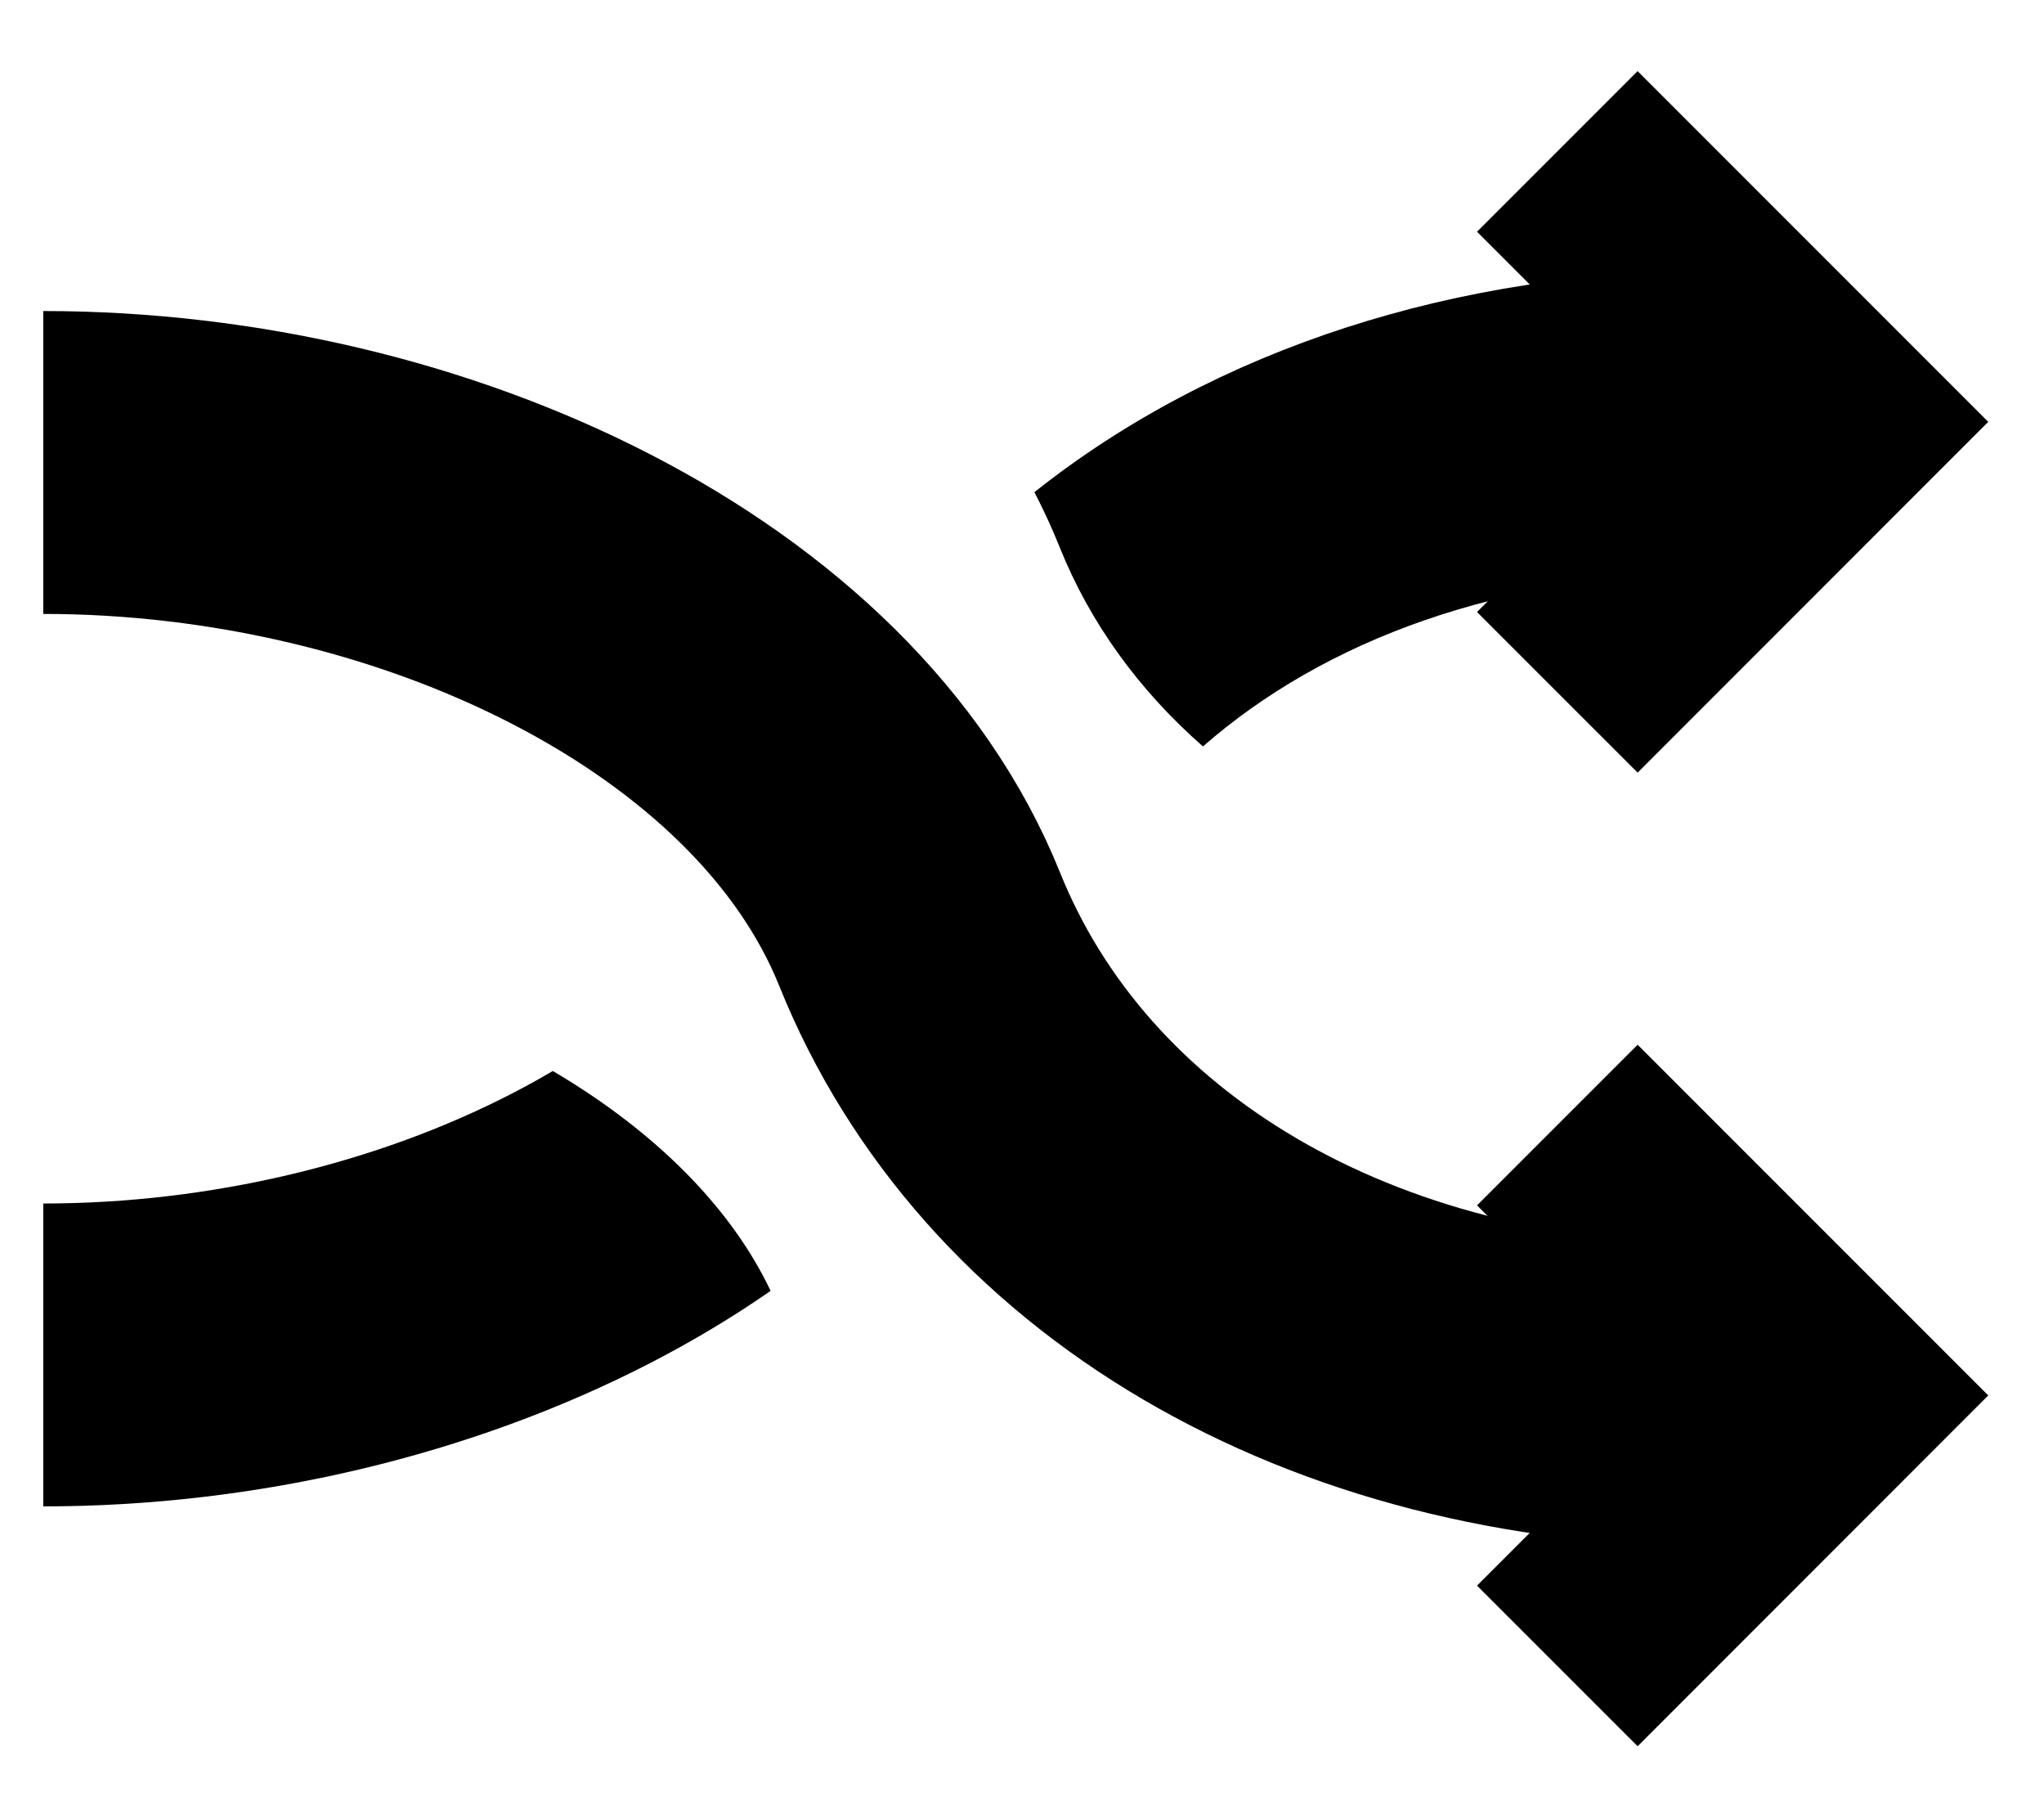
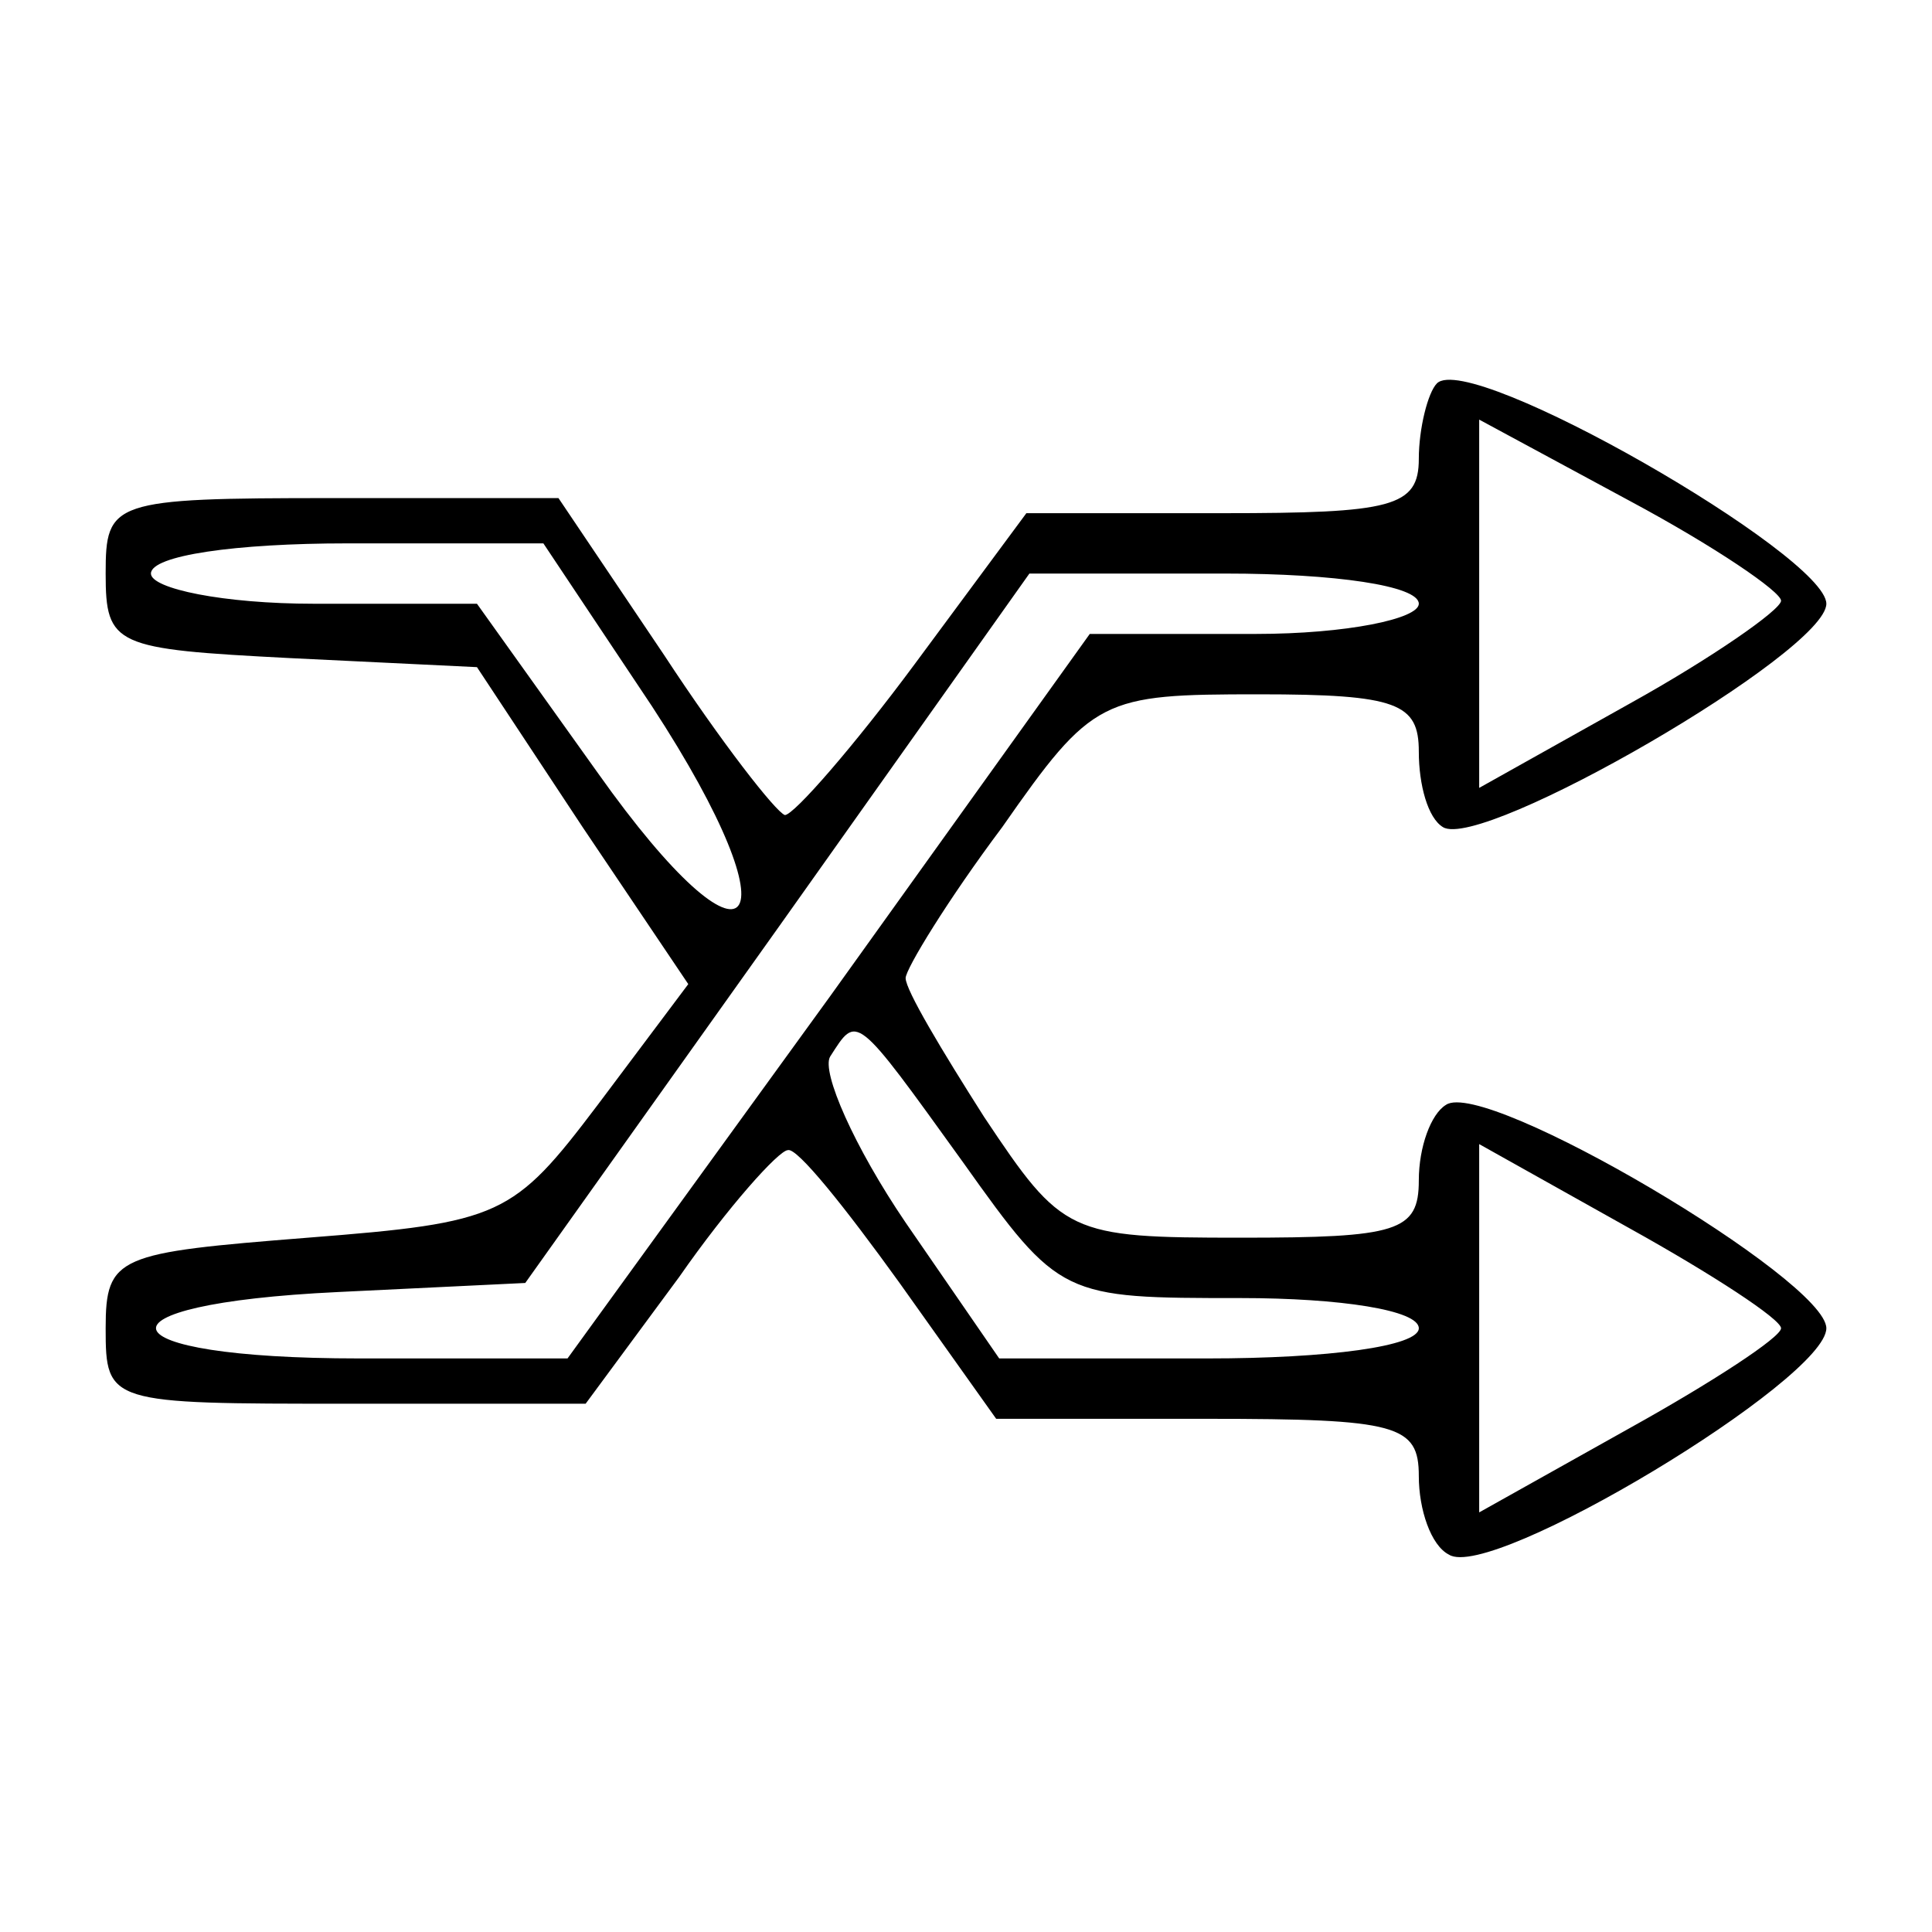
- <svg xmlns="http://www.w3.org/2000/svg" width="27" height="24" viewBox="0 0 27 24" fill="none">
-   <path d="M0 0L3.571 3.571L7.7486e-05 7.143" transform="translate(20.5713 2)" stroke="black" stroke-width="3" />
-   <path d="M0 0L3.571 3.571L7.7486e-05 7.143" transform="translate(20.5713 14.8572)" stroke="black" stroke-width="3" />
-   <path d="M0 12.321C5.032 12.321 10.065 9.911 11.575 6.161C13.084 2.41 17.11 7.37802e-05 22.143 0" transform="translate(0.571289 18.4285) scale(1 -1)" stroke="black" stroke-width="4" />
-   <path fill-rule="evenodd" clip-rule="evenodd" d="M22.143 4C19.258 4 16.916 4.889 15.319 6.286C14.465 5.538 13.825 4.645 13.43 3.664C13.329 3.412 13.216 3.167 13.093 2.928C15.475 1.036 18.669 0 22.143 0V4ZM13.093 9.643C11.932 8.721 10.964 7.595 10.251 6.286C10.054 6.648 9.876 7.024 9.719 7.414C9.685 7.498 9.648 7.583 9.608 7.667C10.757 8.463 11.773 9.433 12.543 10.572C12.744 10.274 12.928 9.964 13.093 9.643ZM9.608 13.476C9.1 12.404 8.12 11.391 6.731 10.572C6.558 10.674 6.377 10.774 6.191 10.87C4.413 11.788 2.213 12.322 0 12.322V16.322C2.819 16.322 5.652 15.65 8.026 14.425C8.573 14.142 9.104 13.826 9.608 13.476Z" transform="translate(0.571289 3.57129)" fill="black" />
+ <svg xmlns="http://www.w3.org/2000/svg" version="1.0" width="64pt" height="64pt" viewBox="0 0 64 64" preserveAspectRatio="xMidYMid meet">
+   <g transform="translate(0,64) scale(0.1,-0.1)" fill="#000000" stroke="none">
+     <path d="M476 513 c-3 -3 -6 -15 -6 -25 0 -16 -9 -18 -65 -18 l-65 0 -37 -50 c-20 -27 -40 -50 -43 -50 -3 1 -21 24 -40 53 l-35 52 -75 0 c-73 0 -75 -1 -75 -25 0 -24 3 -25 61 -28 l62 -3 35 -53 35 -52 -30 -40 c-28 -37 -32 -39 -96 -44 -63 -5 -67 -6 -67 -30 0 -25 1 -25 80 -25 l79 0 31 42 c16 23 33 42 36 42 3 1 19 -19 37 -44 l32 -45 70 0 c63 0 70 -2 70 -19 0 -11 4 -23 10 -26 14 -9 125 58 125 75 0 16 -113 83 -126 74 -5 -3 -9 -14 -9 -25 0 -17 -7 -19 -59 -19 -57 0 -59 1 -85 40 -14 22 -26 42 -26 46 0 3 14 26 32 50 30 43 33 44 85 44 46 0 53 -3 53 -19 0 -11 3 -22 8 -25 13 -8 127 58 127 74 0 16 -118 84 -129 73z m114 -72 c0 -3 -23 -19 -50 -34 l-50 -28 0 61 0 61 50 -27 c28 -15 50 -30 50 -33z m-374 -35 c49 -75 33 -94 -18 -22 l-40 56 -54 0 c-30 0 -54 5 -54 10 0 6 28 10 65 10 l65 0 36 -54z m254 34 c0 -5 -24 -10 -54 -10 l-55 0 -86 -120 -87 -120 -69 0 c-86 0 -91 18 -7 22 l62 3 84 118 83 117 65 0 c36 0 64 -4 64 -10z m-151 -185 c32 -45 33 -45 92 -45 33 0 59 -4 59 -10 0 -6 -30 -10 -70 -10 l-69 0 -31 45 c-17 25 -28 50 -25 55 9 14 8 15 44 -35z m271 -55 c0 -3 -23 -18 -50 -33 l-50 -28 0 61 0 61 50 -28 c27 -15 50 -30 50 -33z" />
+   </g>
</svg>
